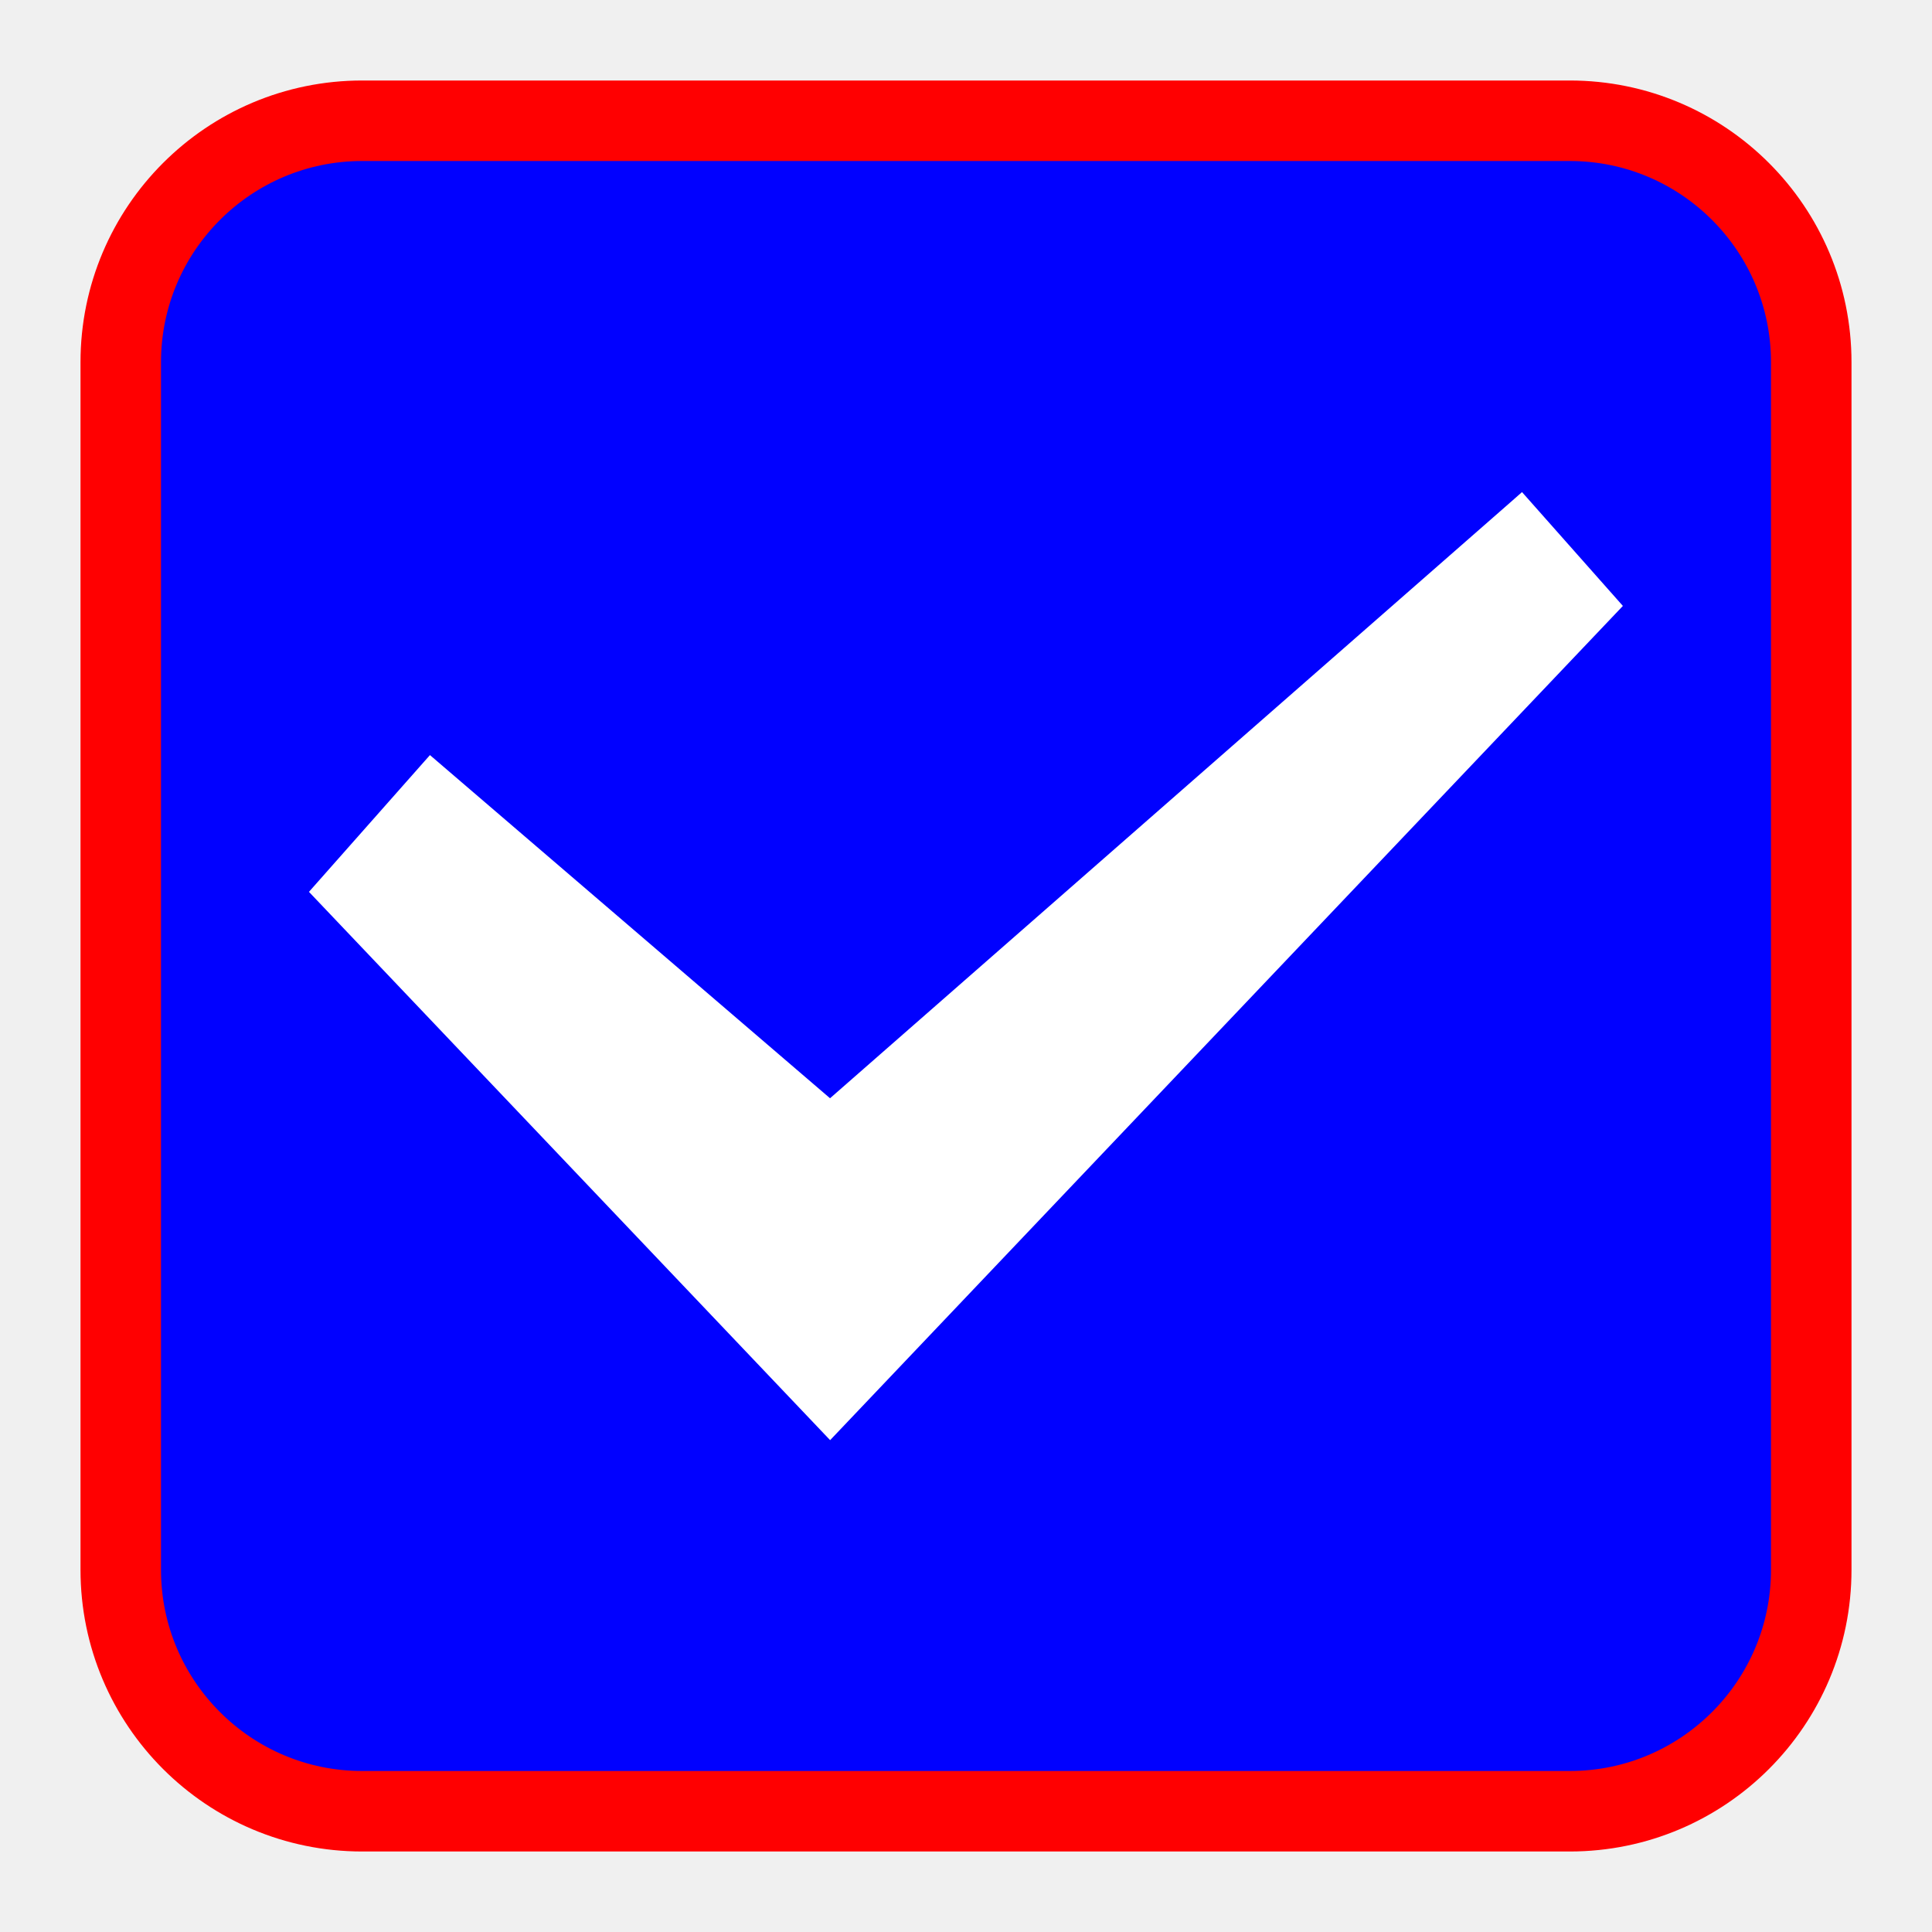
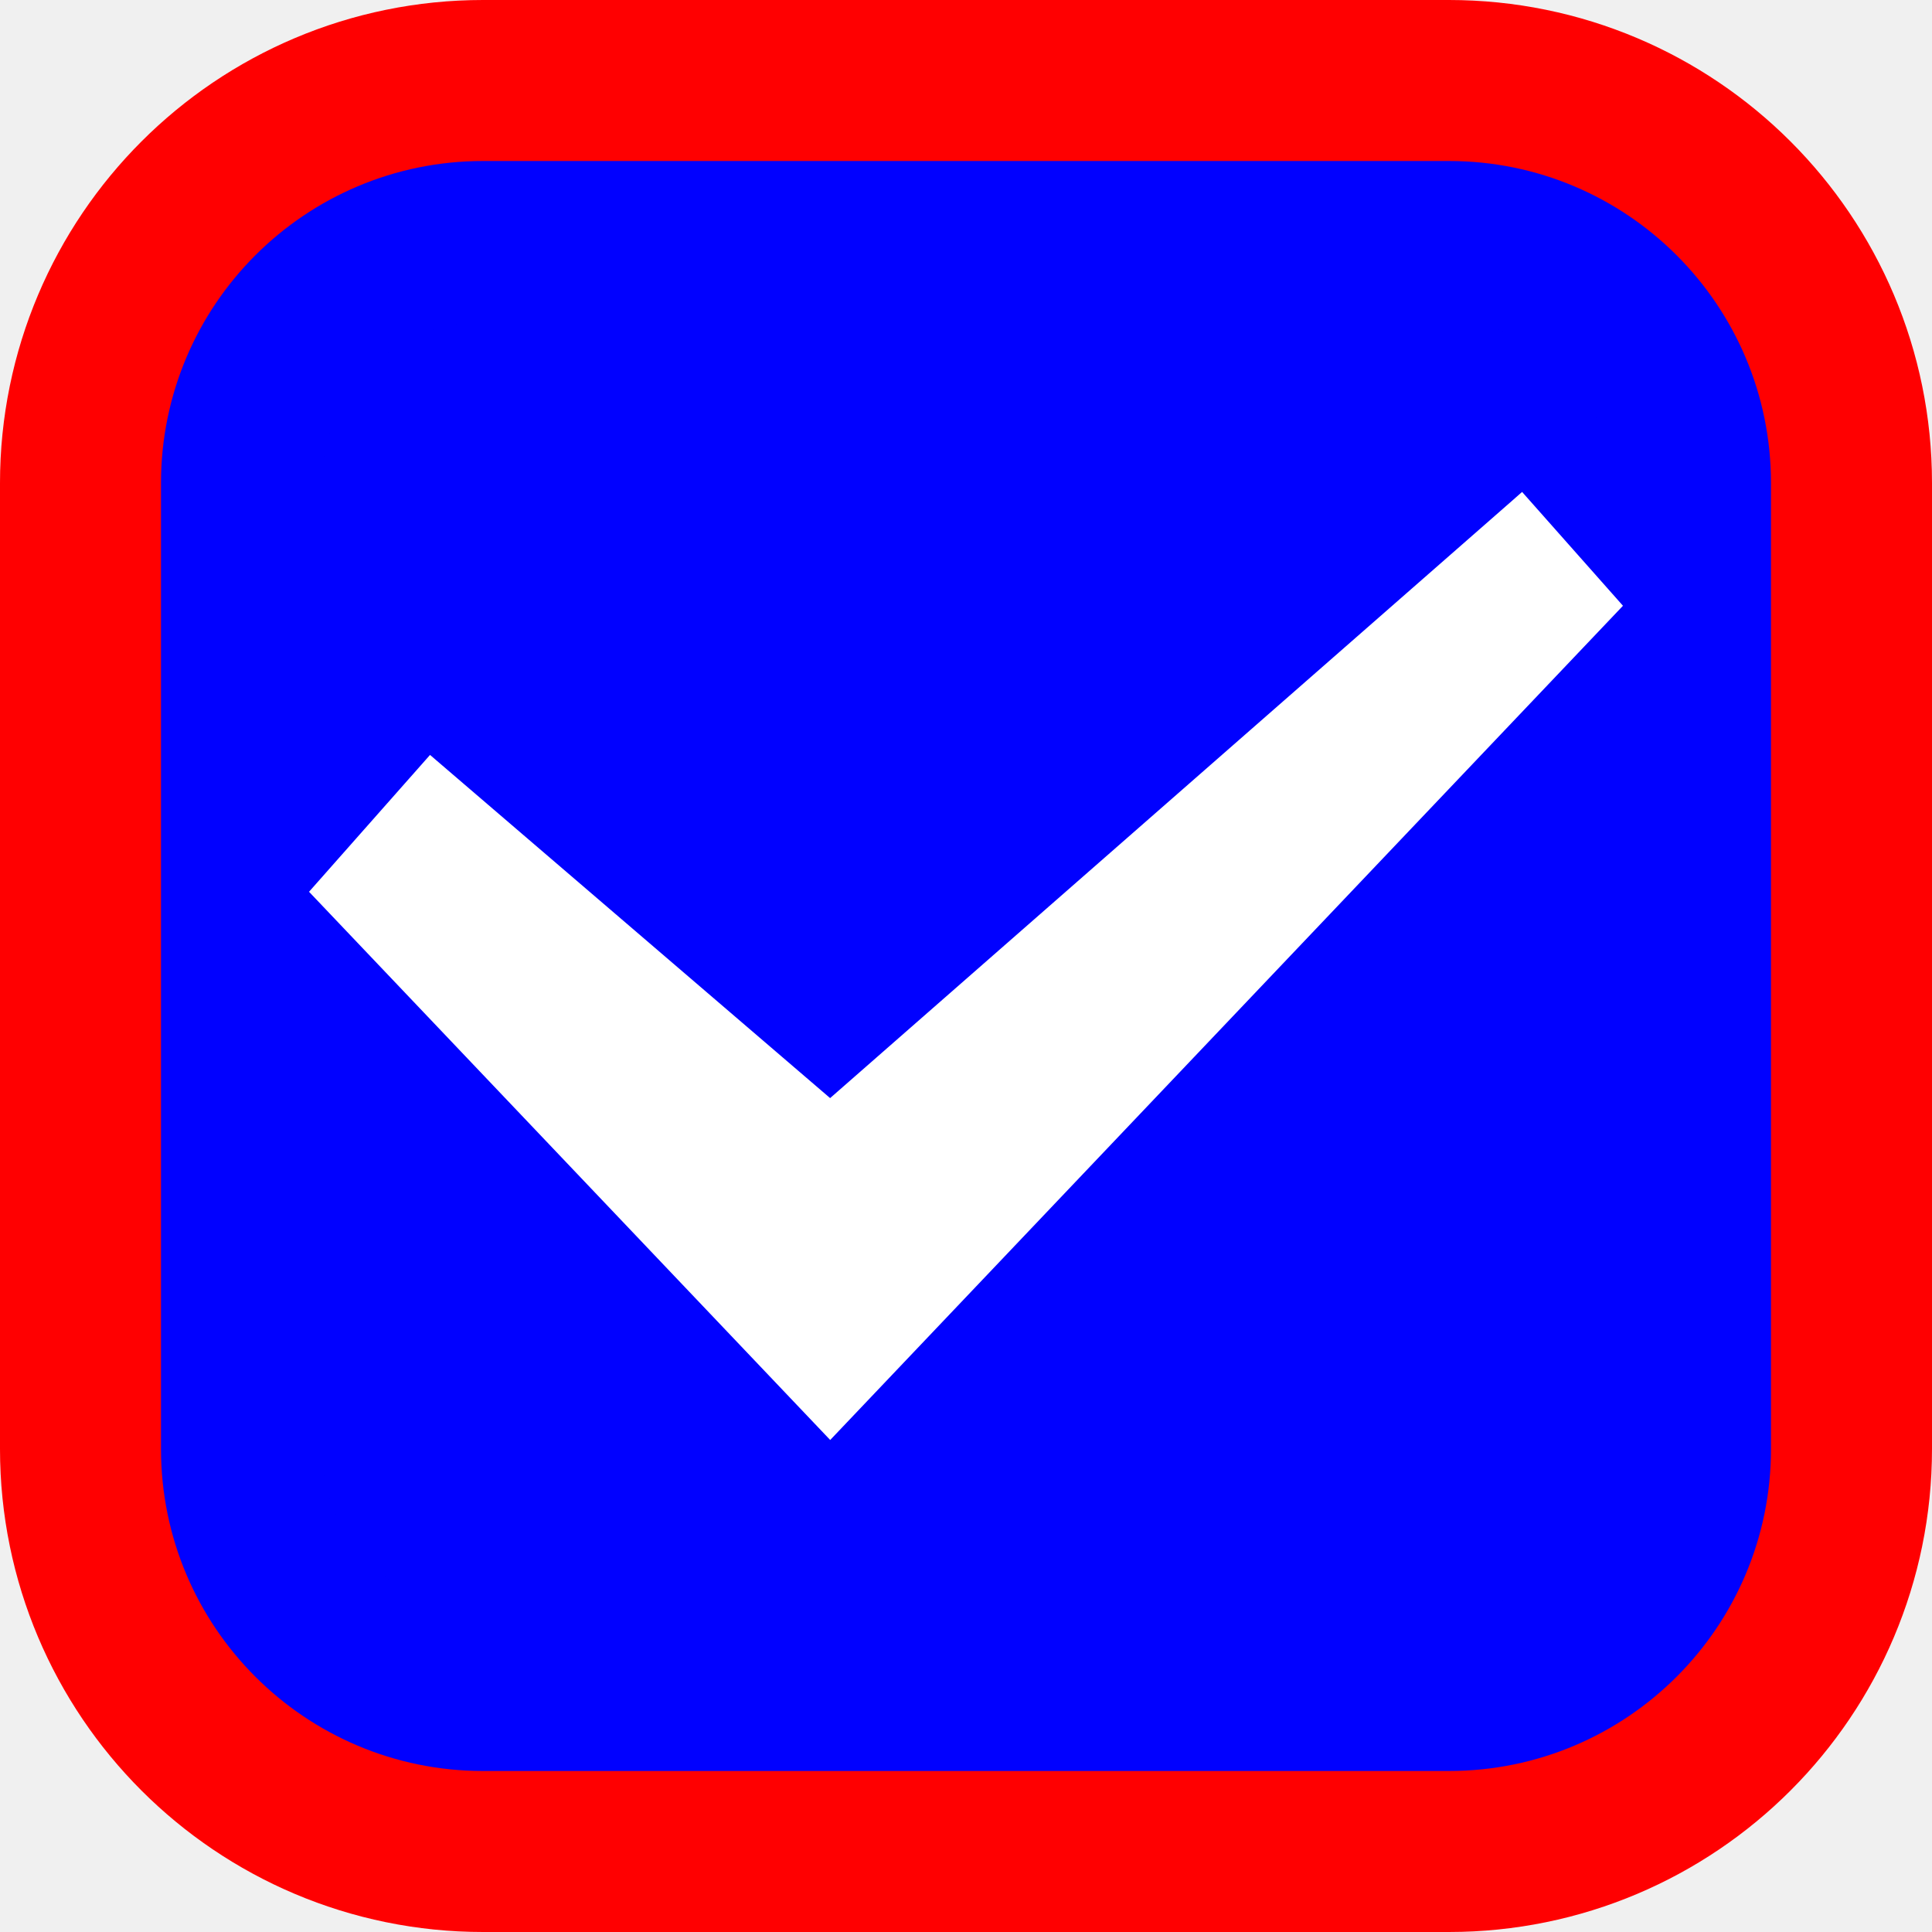
<svg xmlns="http://www.w3.org/2000/svg" width="24" height="24">
-   <rect x="1.5" y="1.5" width="21" height="21" rx="3" fill="#0101ff" stroke="#ff0001" stroke-linejoin="round" />
-   <path d="m20.16 7.527-1.253-1.414-.118.104-8.478 7.426-4.97-4.263-1.503 1.699 6.474 6.811z" fill="#fff" fill-rule="evenodd" />
+   <g transform="translate(-342.5 -521.362)">
+     <rect rx="3" y="524.362" x="345.5" height="18" width="18" style="color:#000;display:inline;overflow:visible;visibility:visible;fill:none;fill-opacity:1;stroke:#ff0001;stroke-width:6;stroke-linecap:butt;stroke-linejoin:round;stroke-miterlimit:4;stroke-dasharray:none;stroke-dashoffset:0;stroke-opacity:1;marker:none;enable-background:accumulate" ry="3" />
+     <rect rx="3" y="524.362" x="345.5" height="18" width="18" style="color:#000;display:inline;overflow:visible;visibility:visible;fill:#0101ff;fill-opacity:1;stroke:#0101ff;stroke-width:2;stroke-linecap:butt;stroke-linejoin:round;stroke-miterlimit:4;stroke-dasharray:none;stroke-dashoffset:0;stroke-opacity:1;marker:none;enable-background:accumulate" ry="3" />
+   </g>
+   <path d="m20.161 7.525-1.253-1.414-.118.104-8.478 7.426-4.97-4.263-1.503 1.7 6.474 6.81z" fill="#fff" fill-rule="evenodd" />
</svg>
